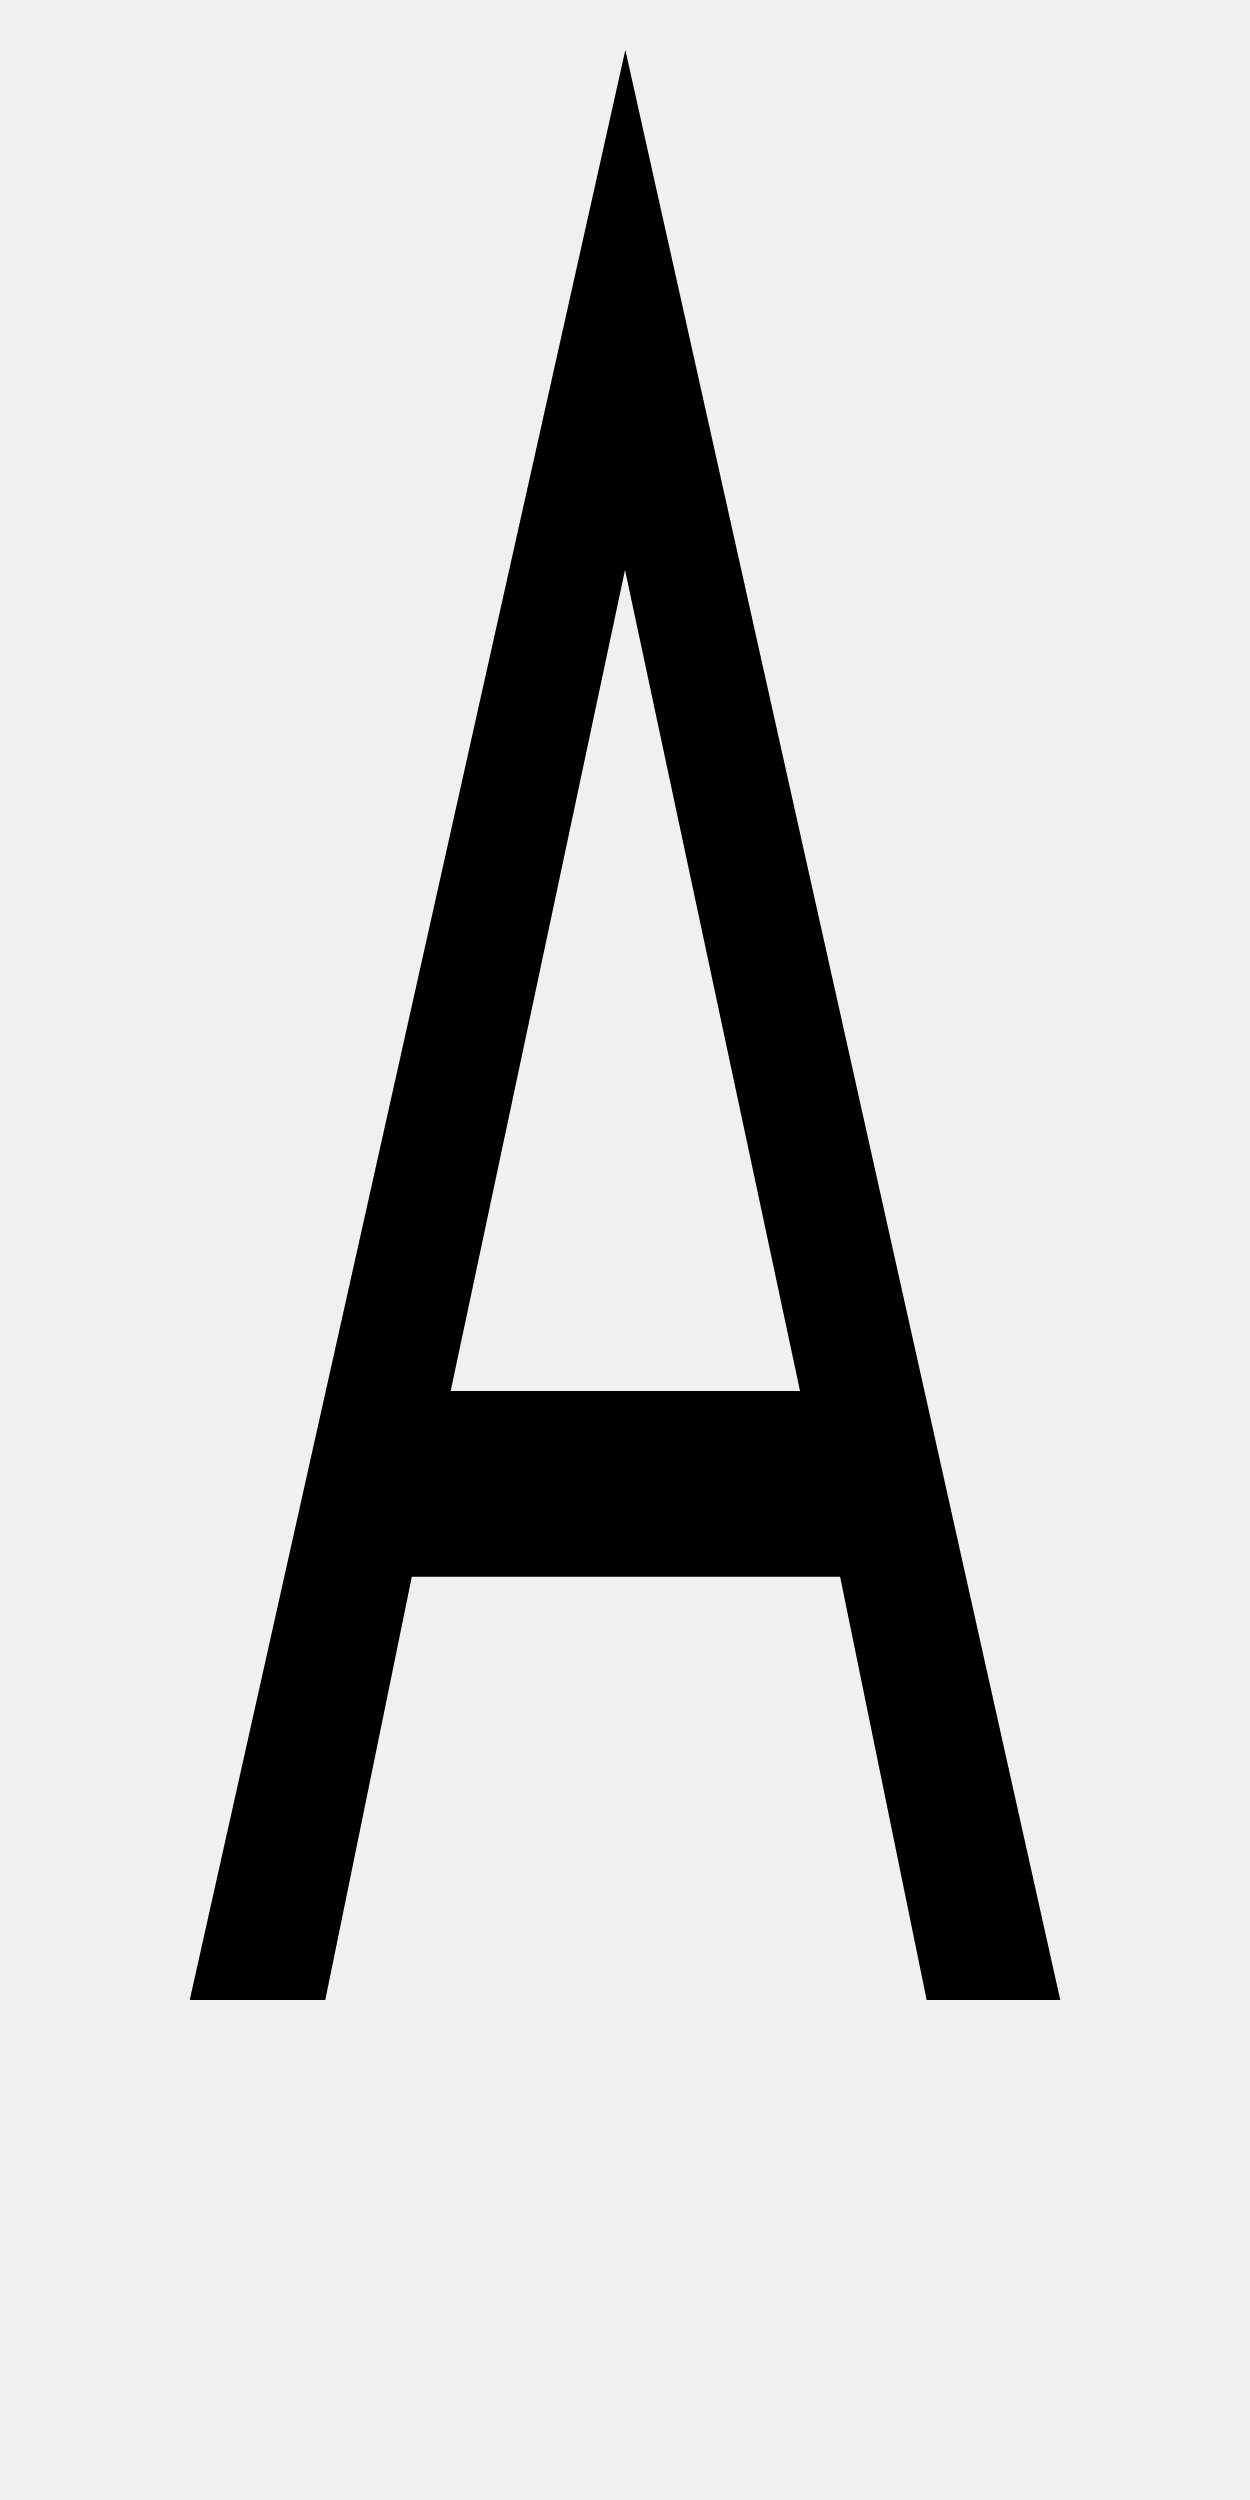
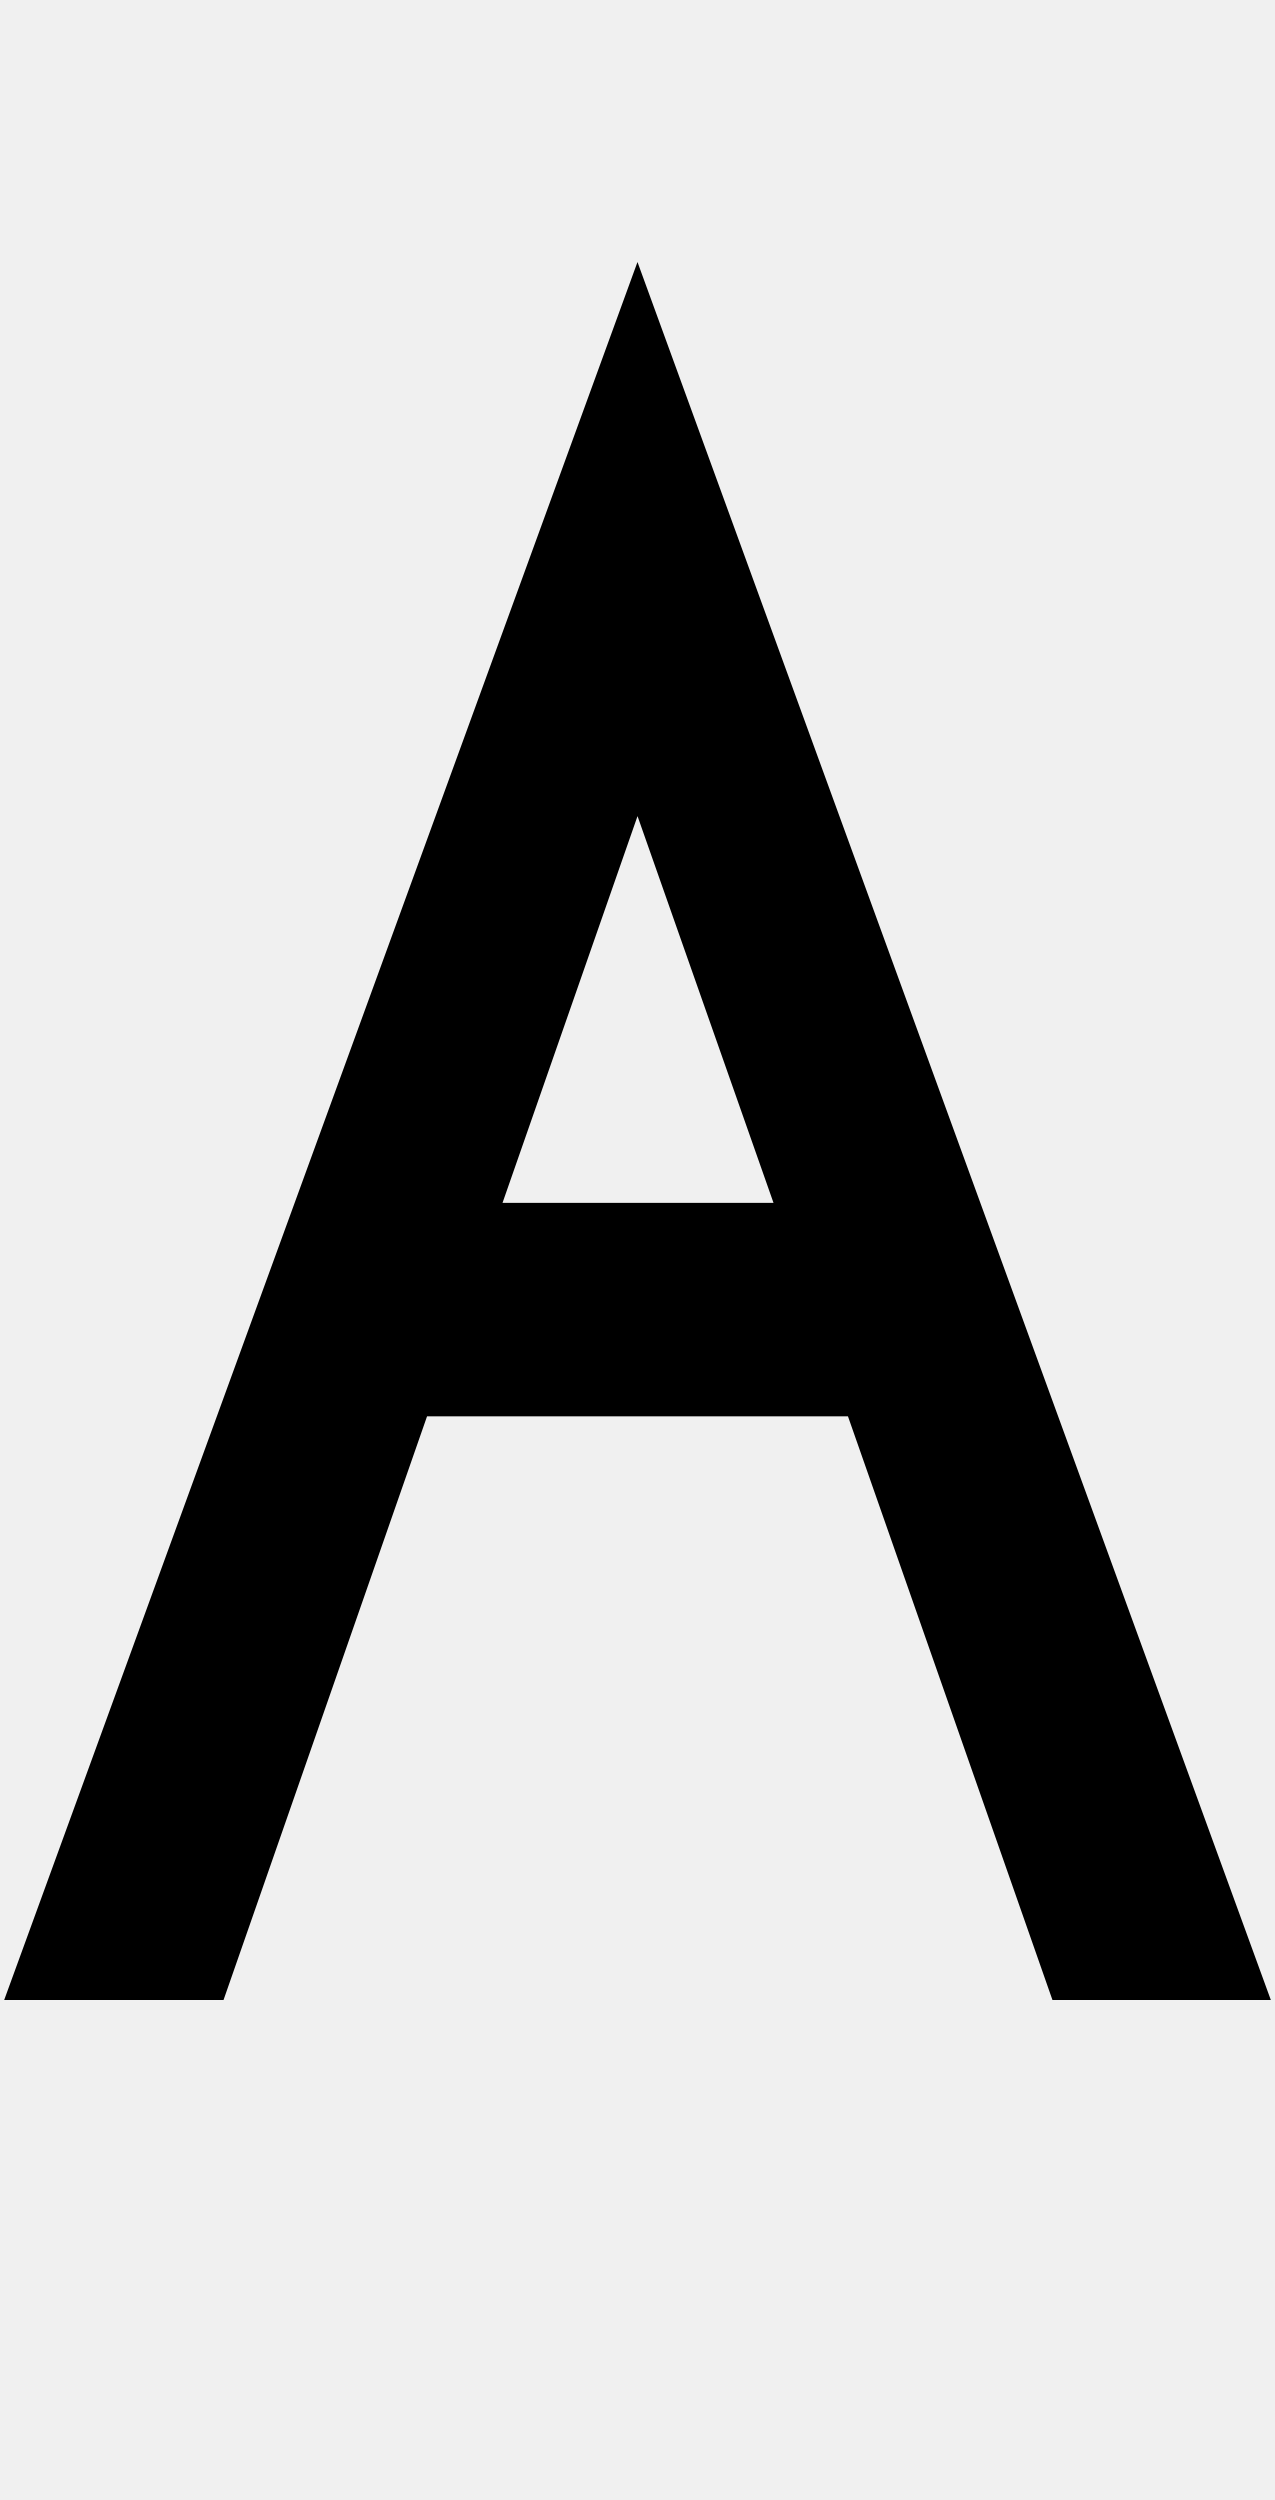
- <svg xmlns="http://www.w3.org/2000/svg" version="1.1" width="50" height="100" id="svg4460">
+ <svg xmlns="http://www.w3.org/2000/svg" version="1.1" width="51" height="100" id="svg4460">
  <defs id="defs4462" />
  <g aria-label="C" id="text3215" style="font-size:32px;line-height:1.25" transform="translate(-37.75,-4)">
    <g aria-label="A" id="text5282" transform="matrix(1.629091,0,0,2.829203,-41.00273,-68.77696)">
-       <path d="m 63.688,33.781 -4.281,11.609 h 8.578 z m 0.008,-7.351 L 74.375,54 h -3.281 l -2.125,-5.984 H 58.453 L 56.328,54 H 53 Z" id="path5892" />
+       <path d="m 67.334,42.73 -3.339,-5.468 -3.315,5.468 z M 79.545,54 H 74.183 L 69.162,45.748 H 58.827 L 53.83,54 H 48.444 L 63.994,29.428 Z" style="font-weight:bold;font-size:12.7px;line-height:1;font-family:'Caviar Dreams';-inkscape-font-specification:'Caviar Dreams Bold';text-align:center;text-anchor:middle;fill:#000000;stroke:#ffffff;stroke-width:0;stroke-linecap:round" id="path452" />
    </g>
  </g>
</svg>
